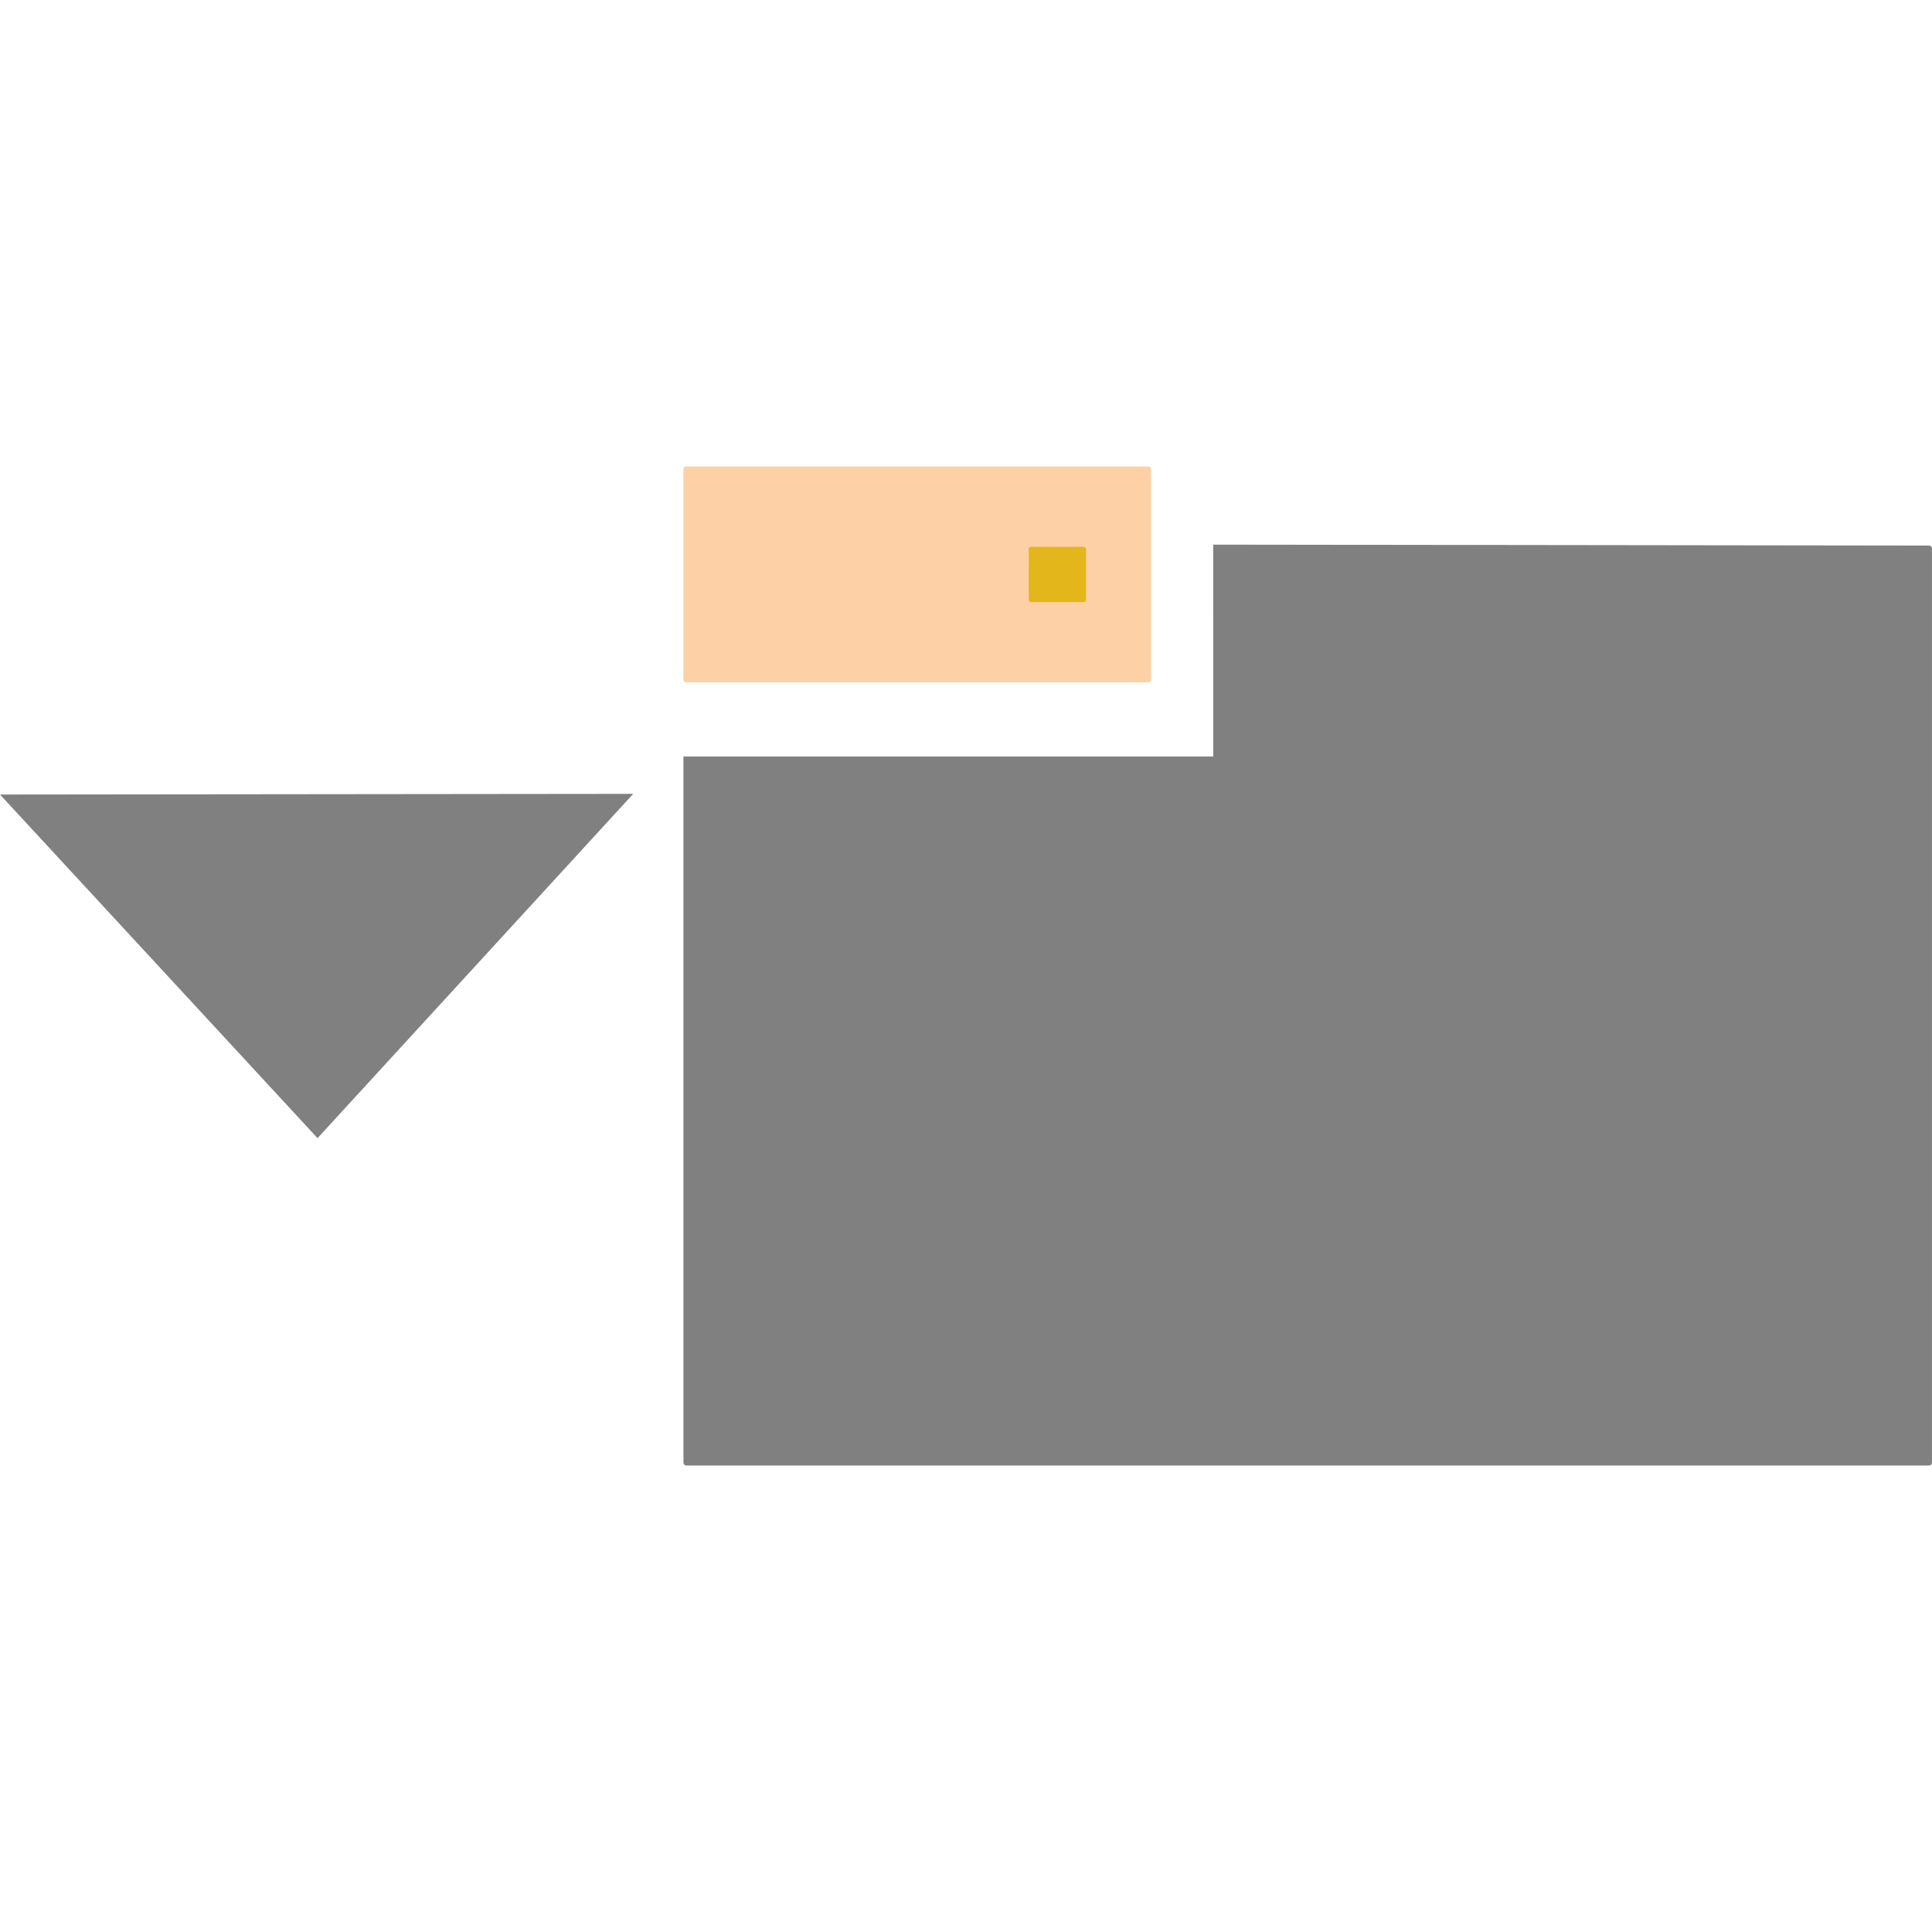
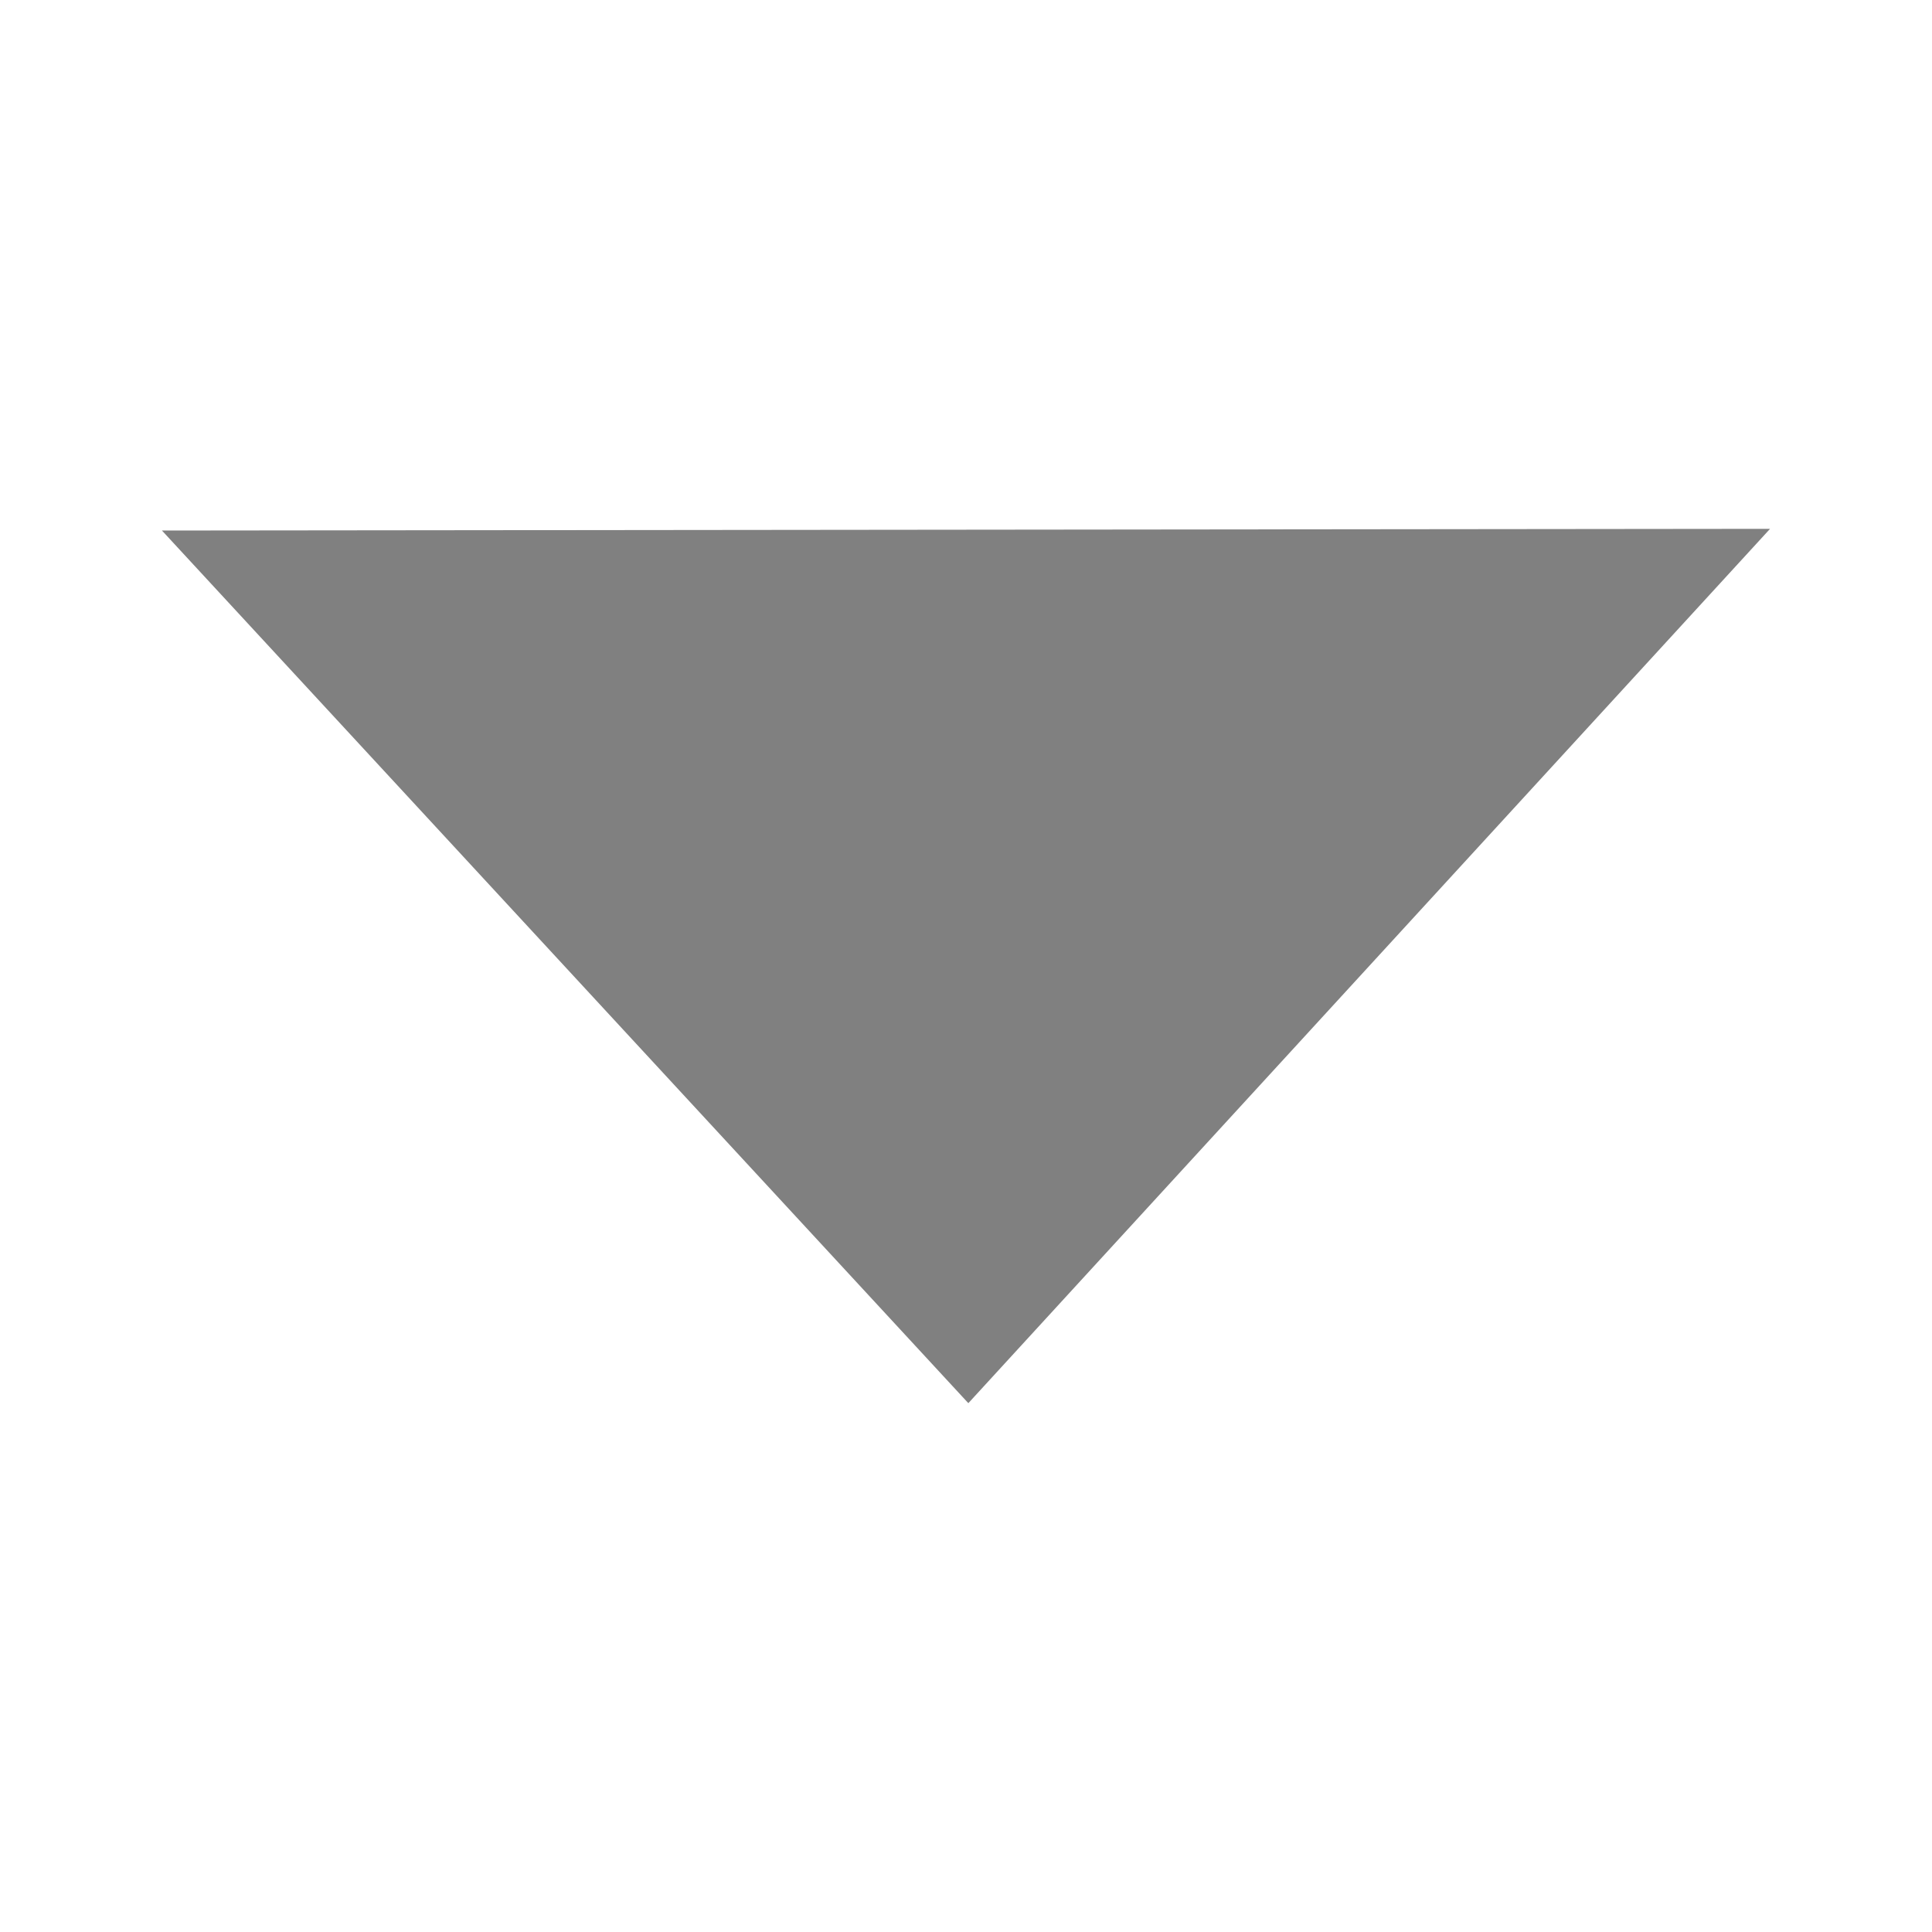
<svg xmlns="http://www.w3.org/2000/svg" height="1e3" width="1e3" version="1.1" viewBox="0 0 1000 1000">
-   <g stroke-width=".749" transform="matrix(.93766 0 0 .93766 114 28.062)">
-     <path fill="#808080" d="m548.13 270.72 395.15 0.52 0.63 0.127 0.514 0.346 0.346 0.514 0.127 0.63v504.58c0 0.895-0.721 1.616-1.616 1.616h-685.98l-0.63-0.127-0.514-0.346-0.346-0.514-0.127-0.63v-389.75h292.45z" />
-     <path fill="#fdd1a5" d="m257 227.58h255.51c0.728 0 1.314 0.586 1.314 1.314v116.53c0 0.728-0.586 1.314-1.314 1.314h-255.51c-0.728 0-1.314-0.586-1.314-1.314v-116.52c0-0.728 0.586-1.314 1.314-1.314z" />
-     <path fill="#e3b61b" d="m447.63 271.91h28.98c0.728 0 1.314 0.586 1.314 1.314v27.88c0 0.728-0.586 1.314-1.314 1.314h-28.98c-0.728 0-1.314-0.586-1.314-1.314v-27.88c0-0.728 0.586-1.314 1.314-1.314z" />
-   </g>
-   <path d="m164.35 589.1-164.35-177.85 327.75-0.35z" fill="#808080" />
+   <path stroke-width="1.495" fill="#808080" d="m501.21 726.28-417.39-451.68 832.36-0.88z" />
</svg>
